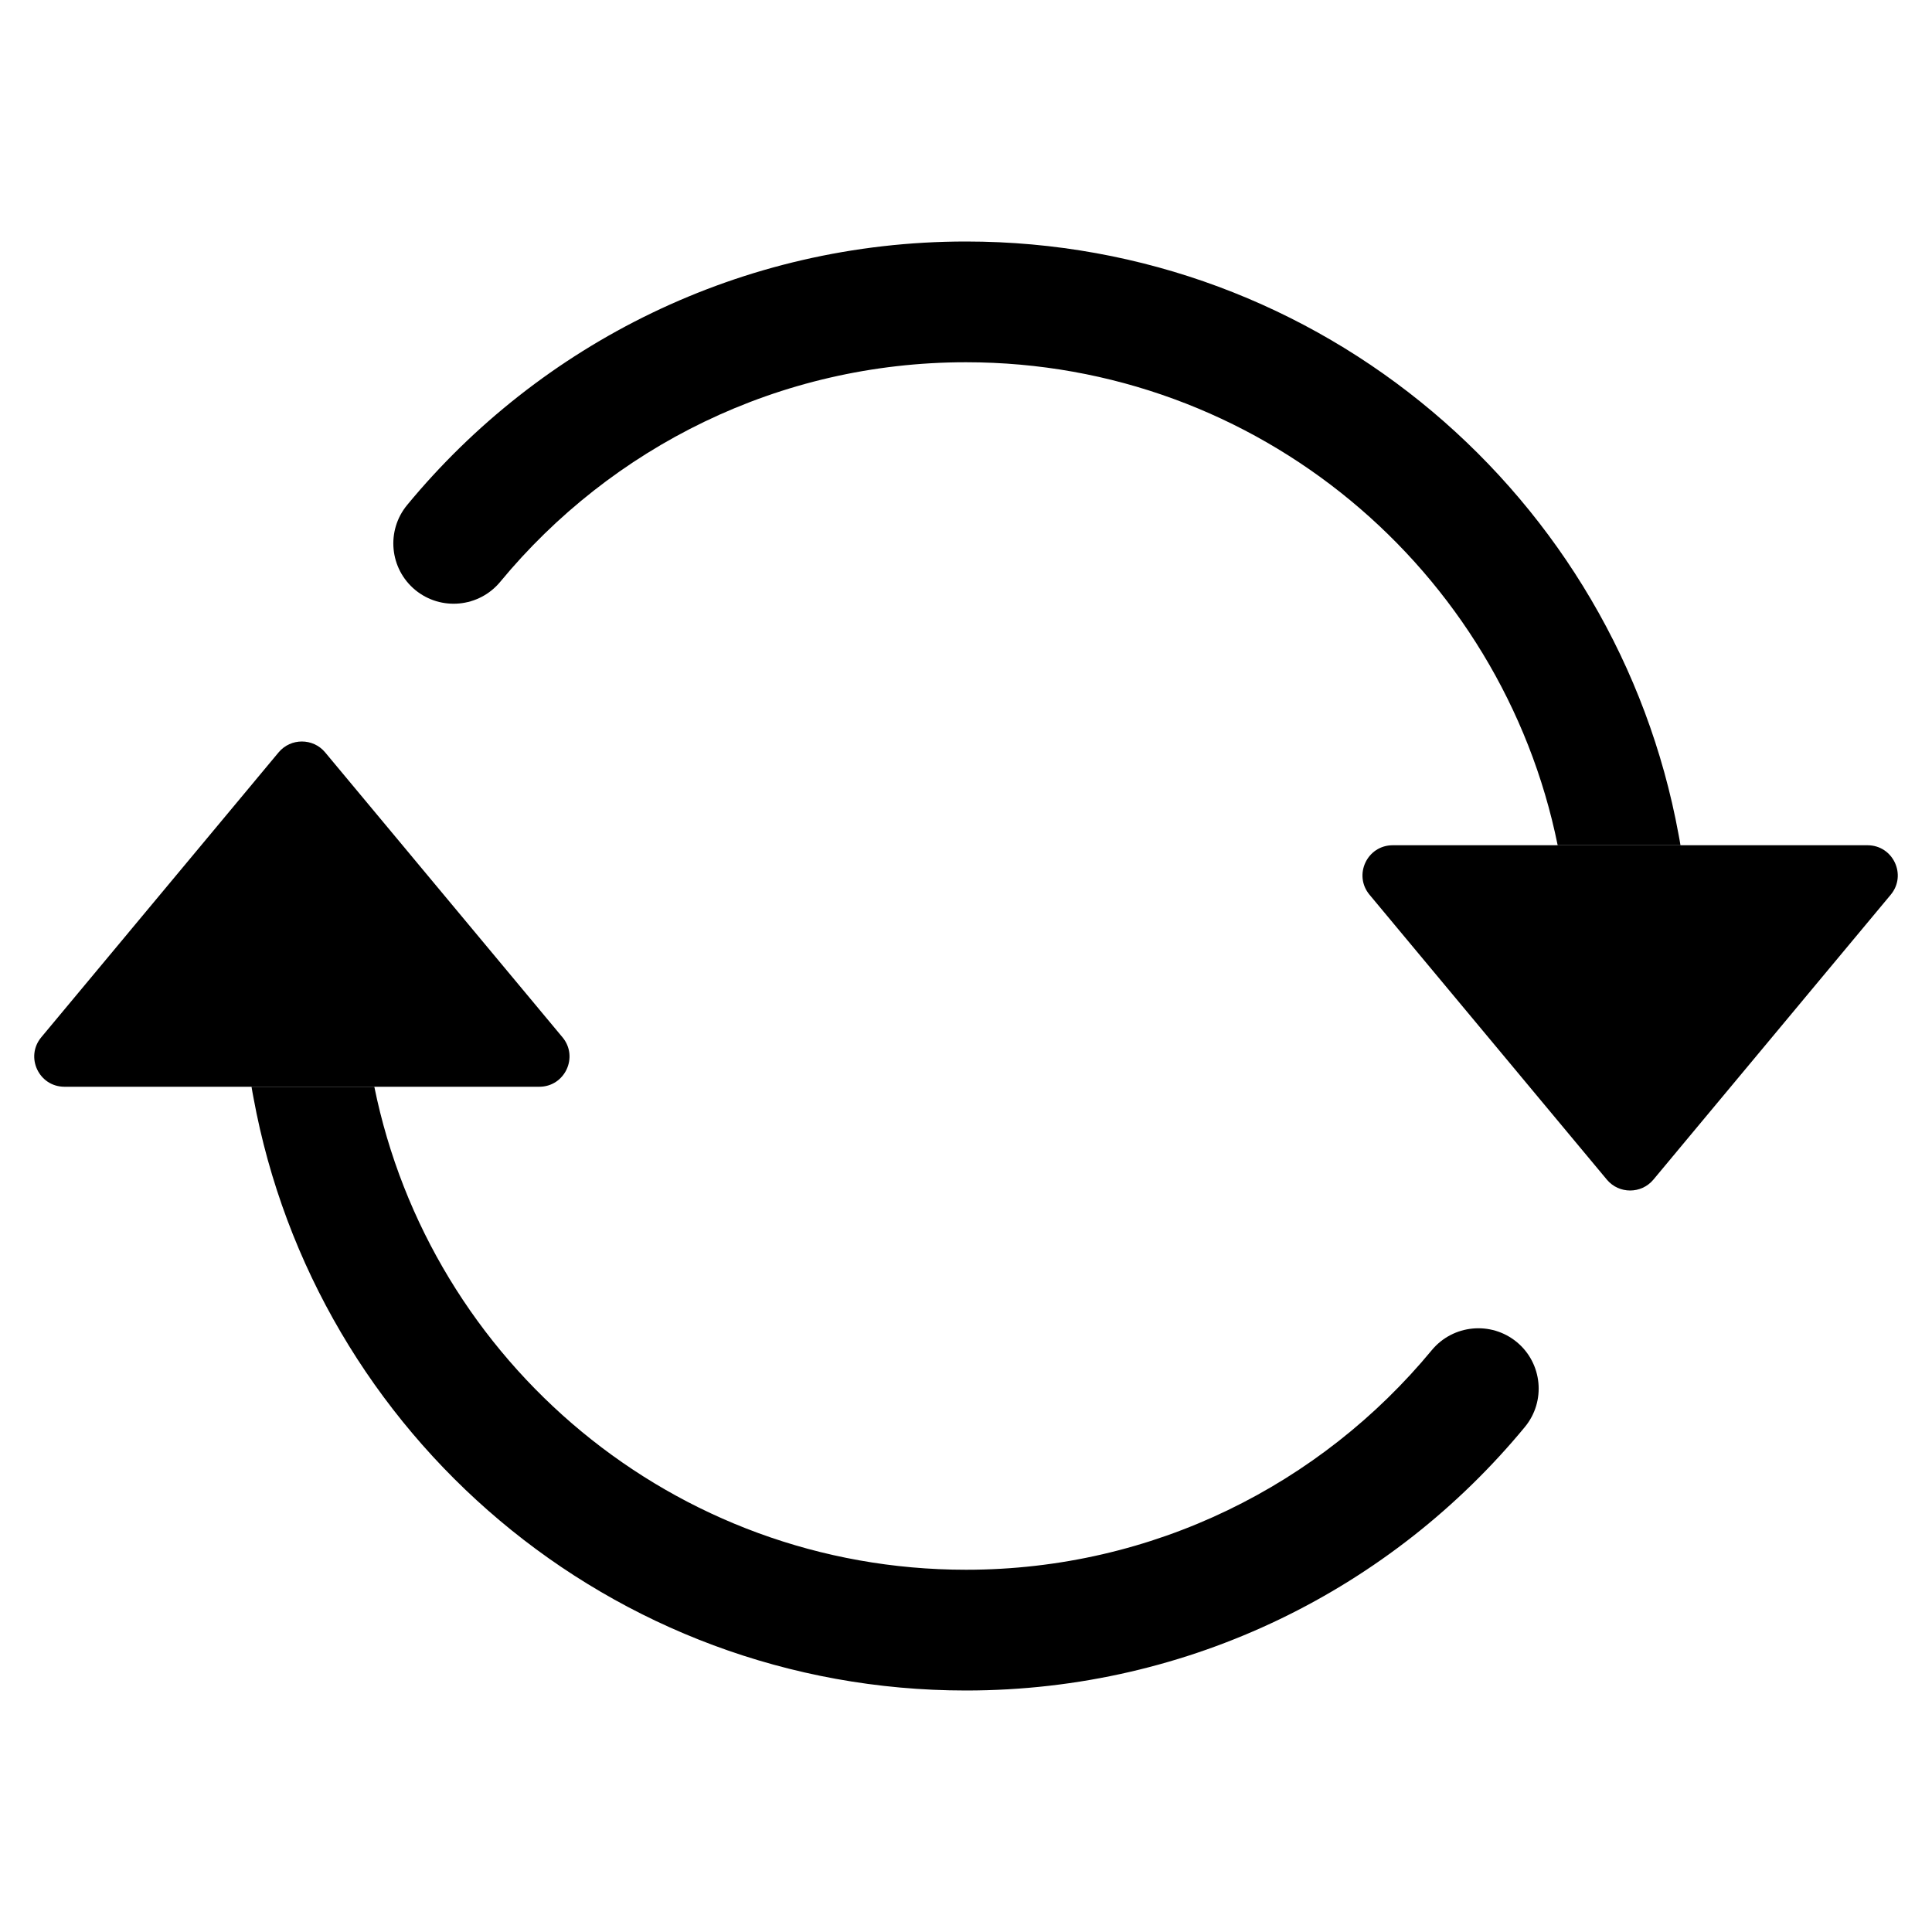
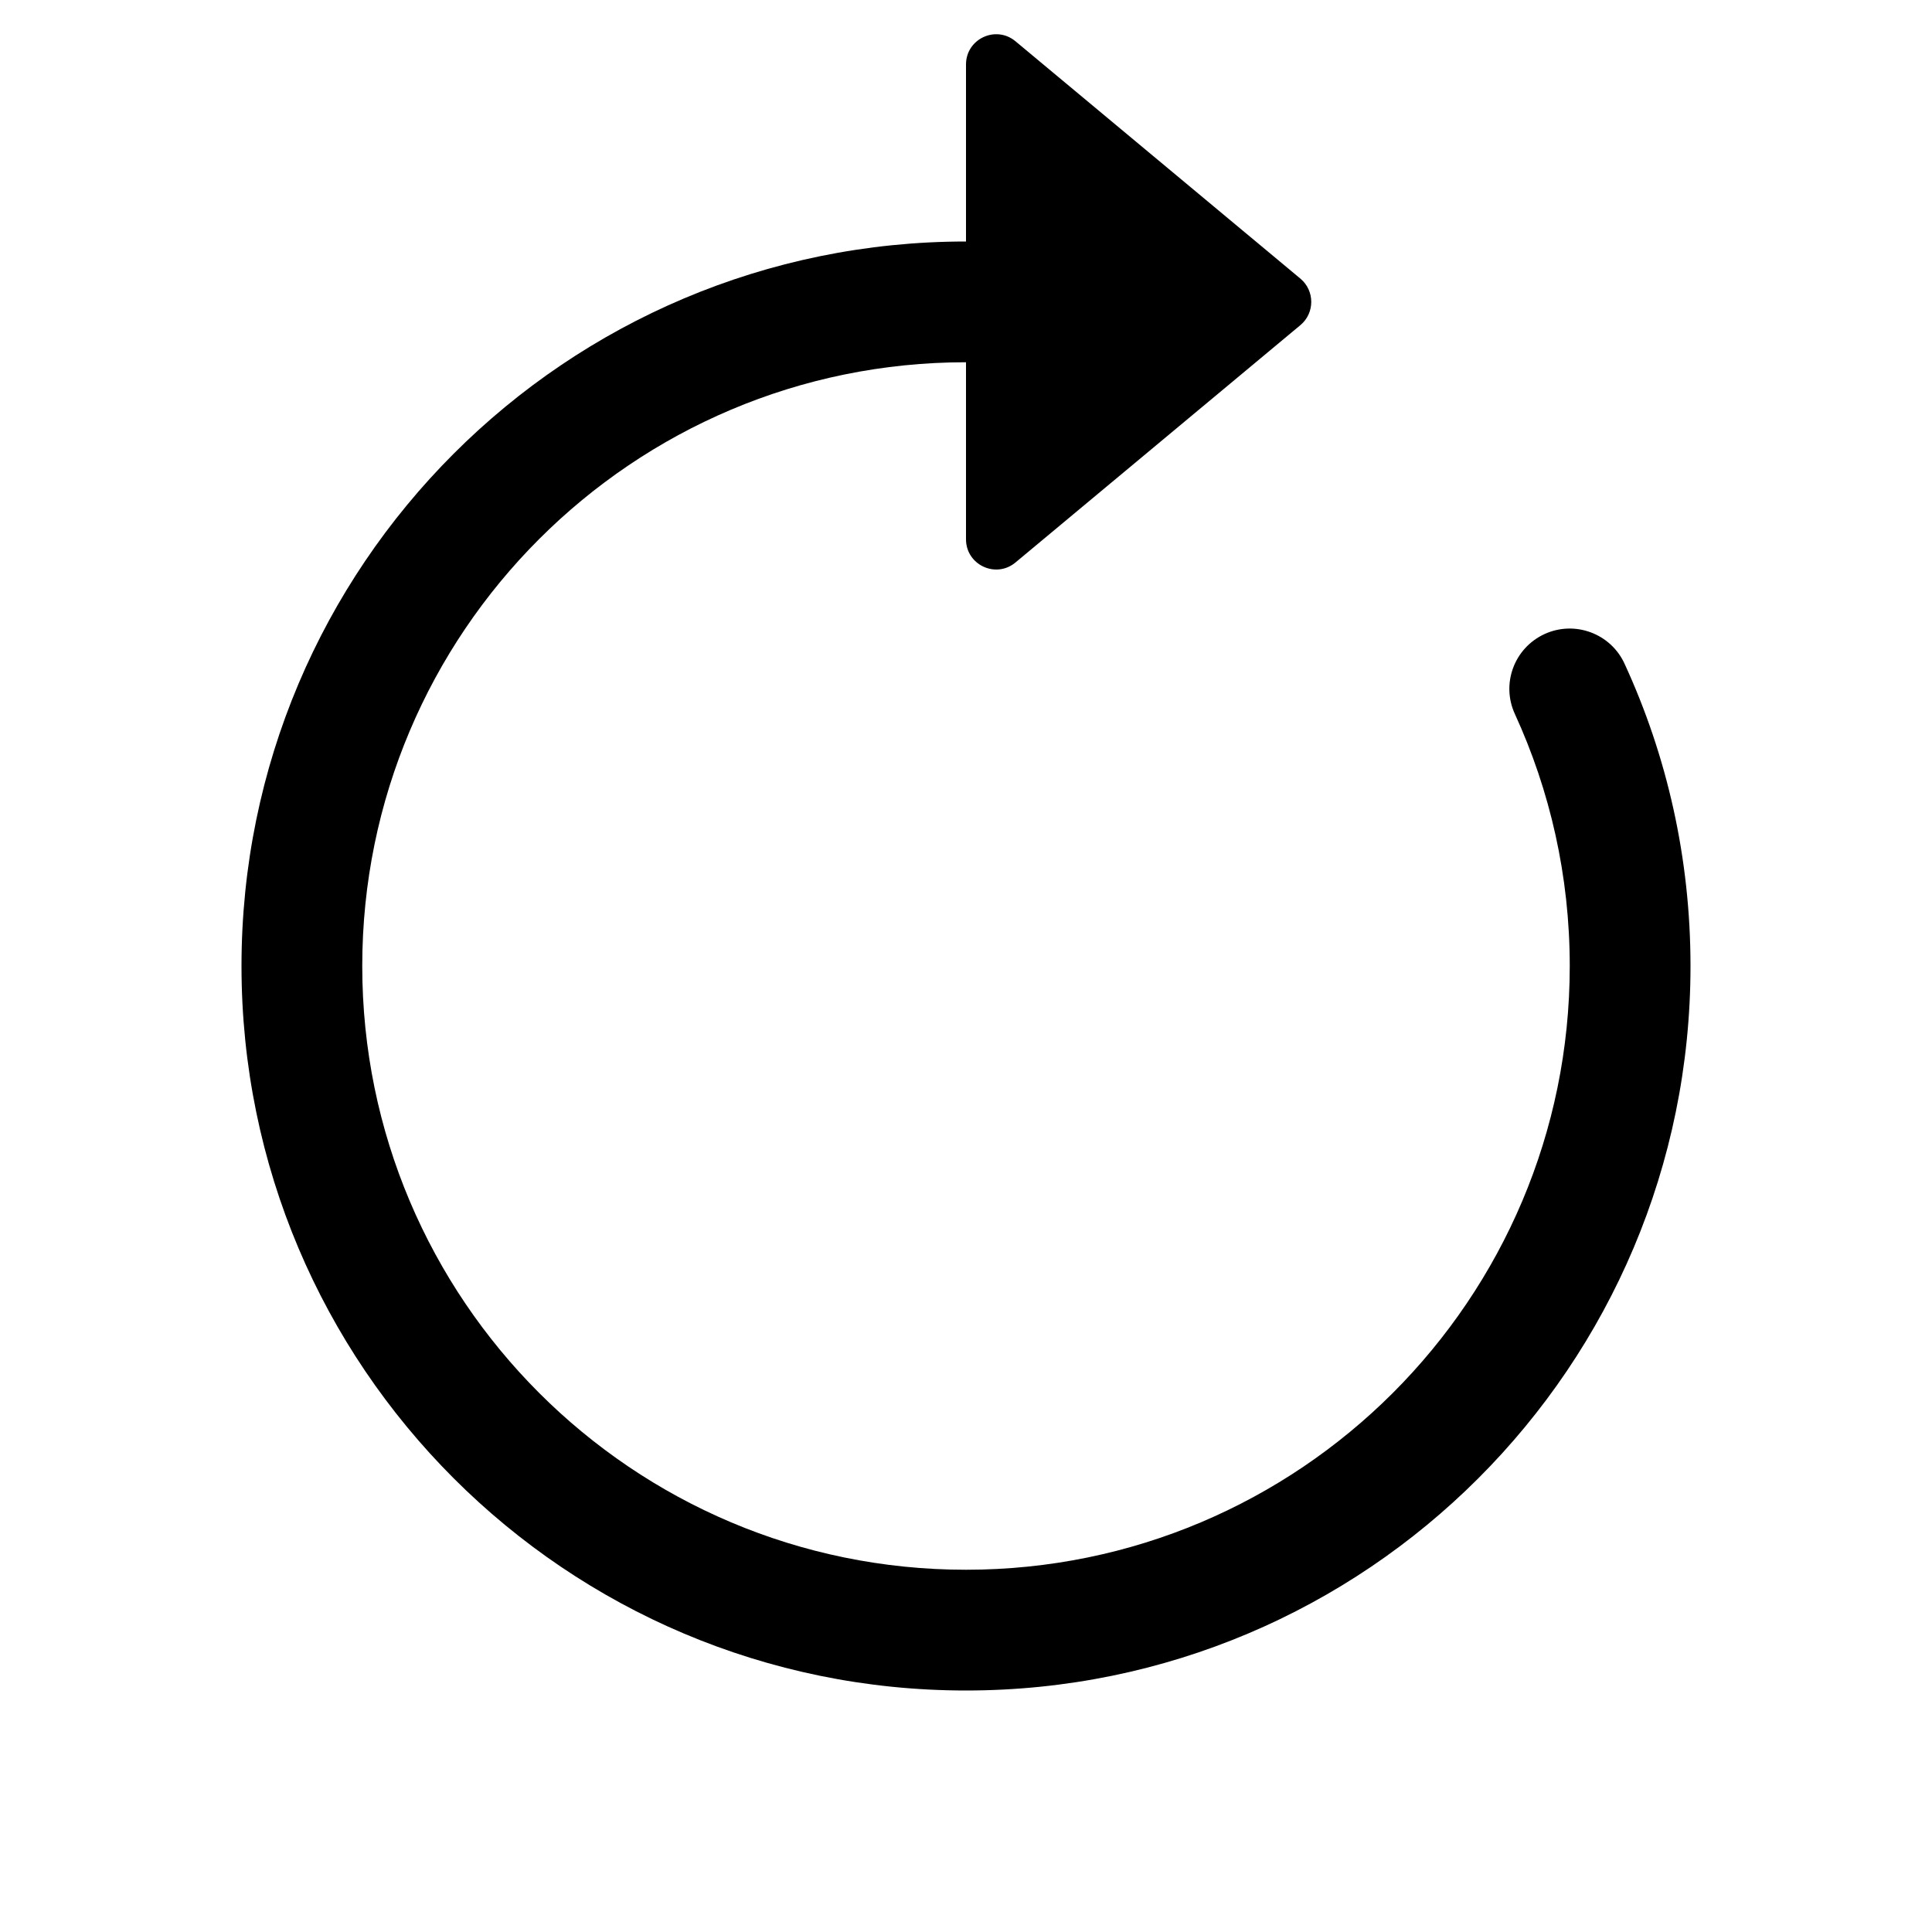
<svg xmlns="http://www.w3.org/2000/svg" width="16" height="16" viewBox="0 0 16 16" fill="none">
-   <path d="M11.534 7H15.466C15.678 7 15.794 7.247 15.658 7.41L13.692 9.77C13.592 9.889 13.408 9.889 13.308 9.77L11.342 7.41C11.206 7.247 11.322 7 11.534 7Z" fill="black" />
-   <path d="M0.534 9H4.466C4.678 9 4.794 8.753 4.658 8.59L2.692 6.23C2.592 6.111 2.408 6.111 2.308 6.23L0.342 8.59C0.206 8.753 0.322 9 0.534 9Z" fill="black" />
-   <path fill-rule="evenodd" clip-rule="evenodd" d="M8 3C6.448 3 5.061 3.707 4.143 4.818C3.967 5.031 3.652 5.061 3.439 4.886C3.226 4.71 3.196 4.395 3.372 4.182C4.471 2.85 6.137 2 8 2C10.942 2 13.388 4.117 13.901 6.91C13.907 6.94 13.912 6.97 13.917 7H12.9C12.437 4.718 10.419 3 8 3ZM3.1 9C3.563 11.282 5.581 13 8 13C9.552 13 10.939 12.293 11.857 11.182C12.033 10.969 12.348 10.939 12.561 11.114C12.774 11.29 12.804 11.605 12.628 11.818C11.529 13.15 9.863 14 8 14C5.058 14 2.612 11.883 2.099 9.09C2.093 9.06 2.088 9.03 2.083 9H3.1Z" fill="black" />
+   <path fill-rule="evenodd" clip-rule="evenodd" d="M8 3C5.239 3 3 5.239 3 8C3 10.761 5.239 13 8 13C10.761 13 13 10.761 13 8C13 7.255 12.837 6.549 12.546 5.914C12.43 5.663 12.54 5.367 12.791 5.251C13.042 5.136 13.339 5.246 13.454 5.497C13.805 6.259 14 7.107 14 8C14 11.314 11.314 14 8 14C4.686 14 2 11.314 2 8C2 4.686 4.686 2 8 2V3Z" fill="black" />
+   <path d="M8 4.466V0.534C8 0.322 8.247 0.206 8.41 0.342L10.77 2.308C10.889 2.408 10.889 2.592 10.77 2.692L8.41 4.658C8.247 4.794 8 4.678 8 4.466Z" fill="black" />
</svg>
